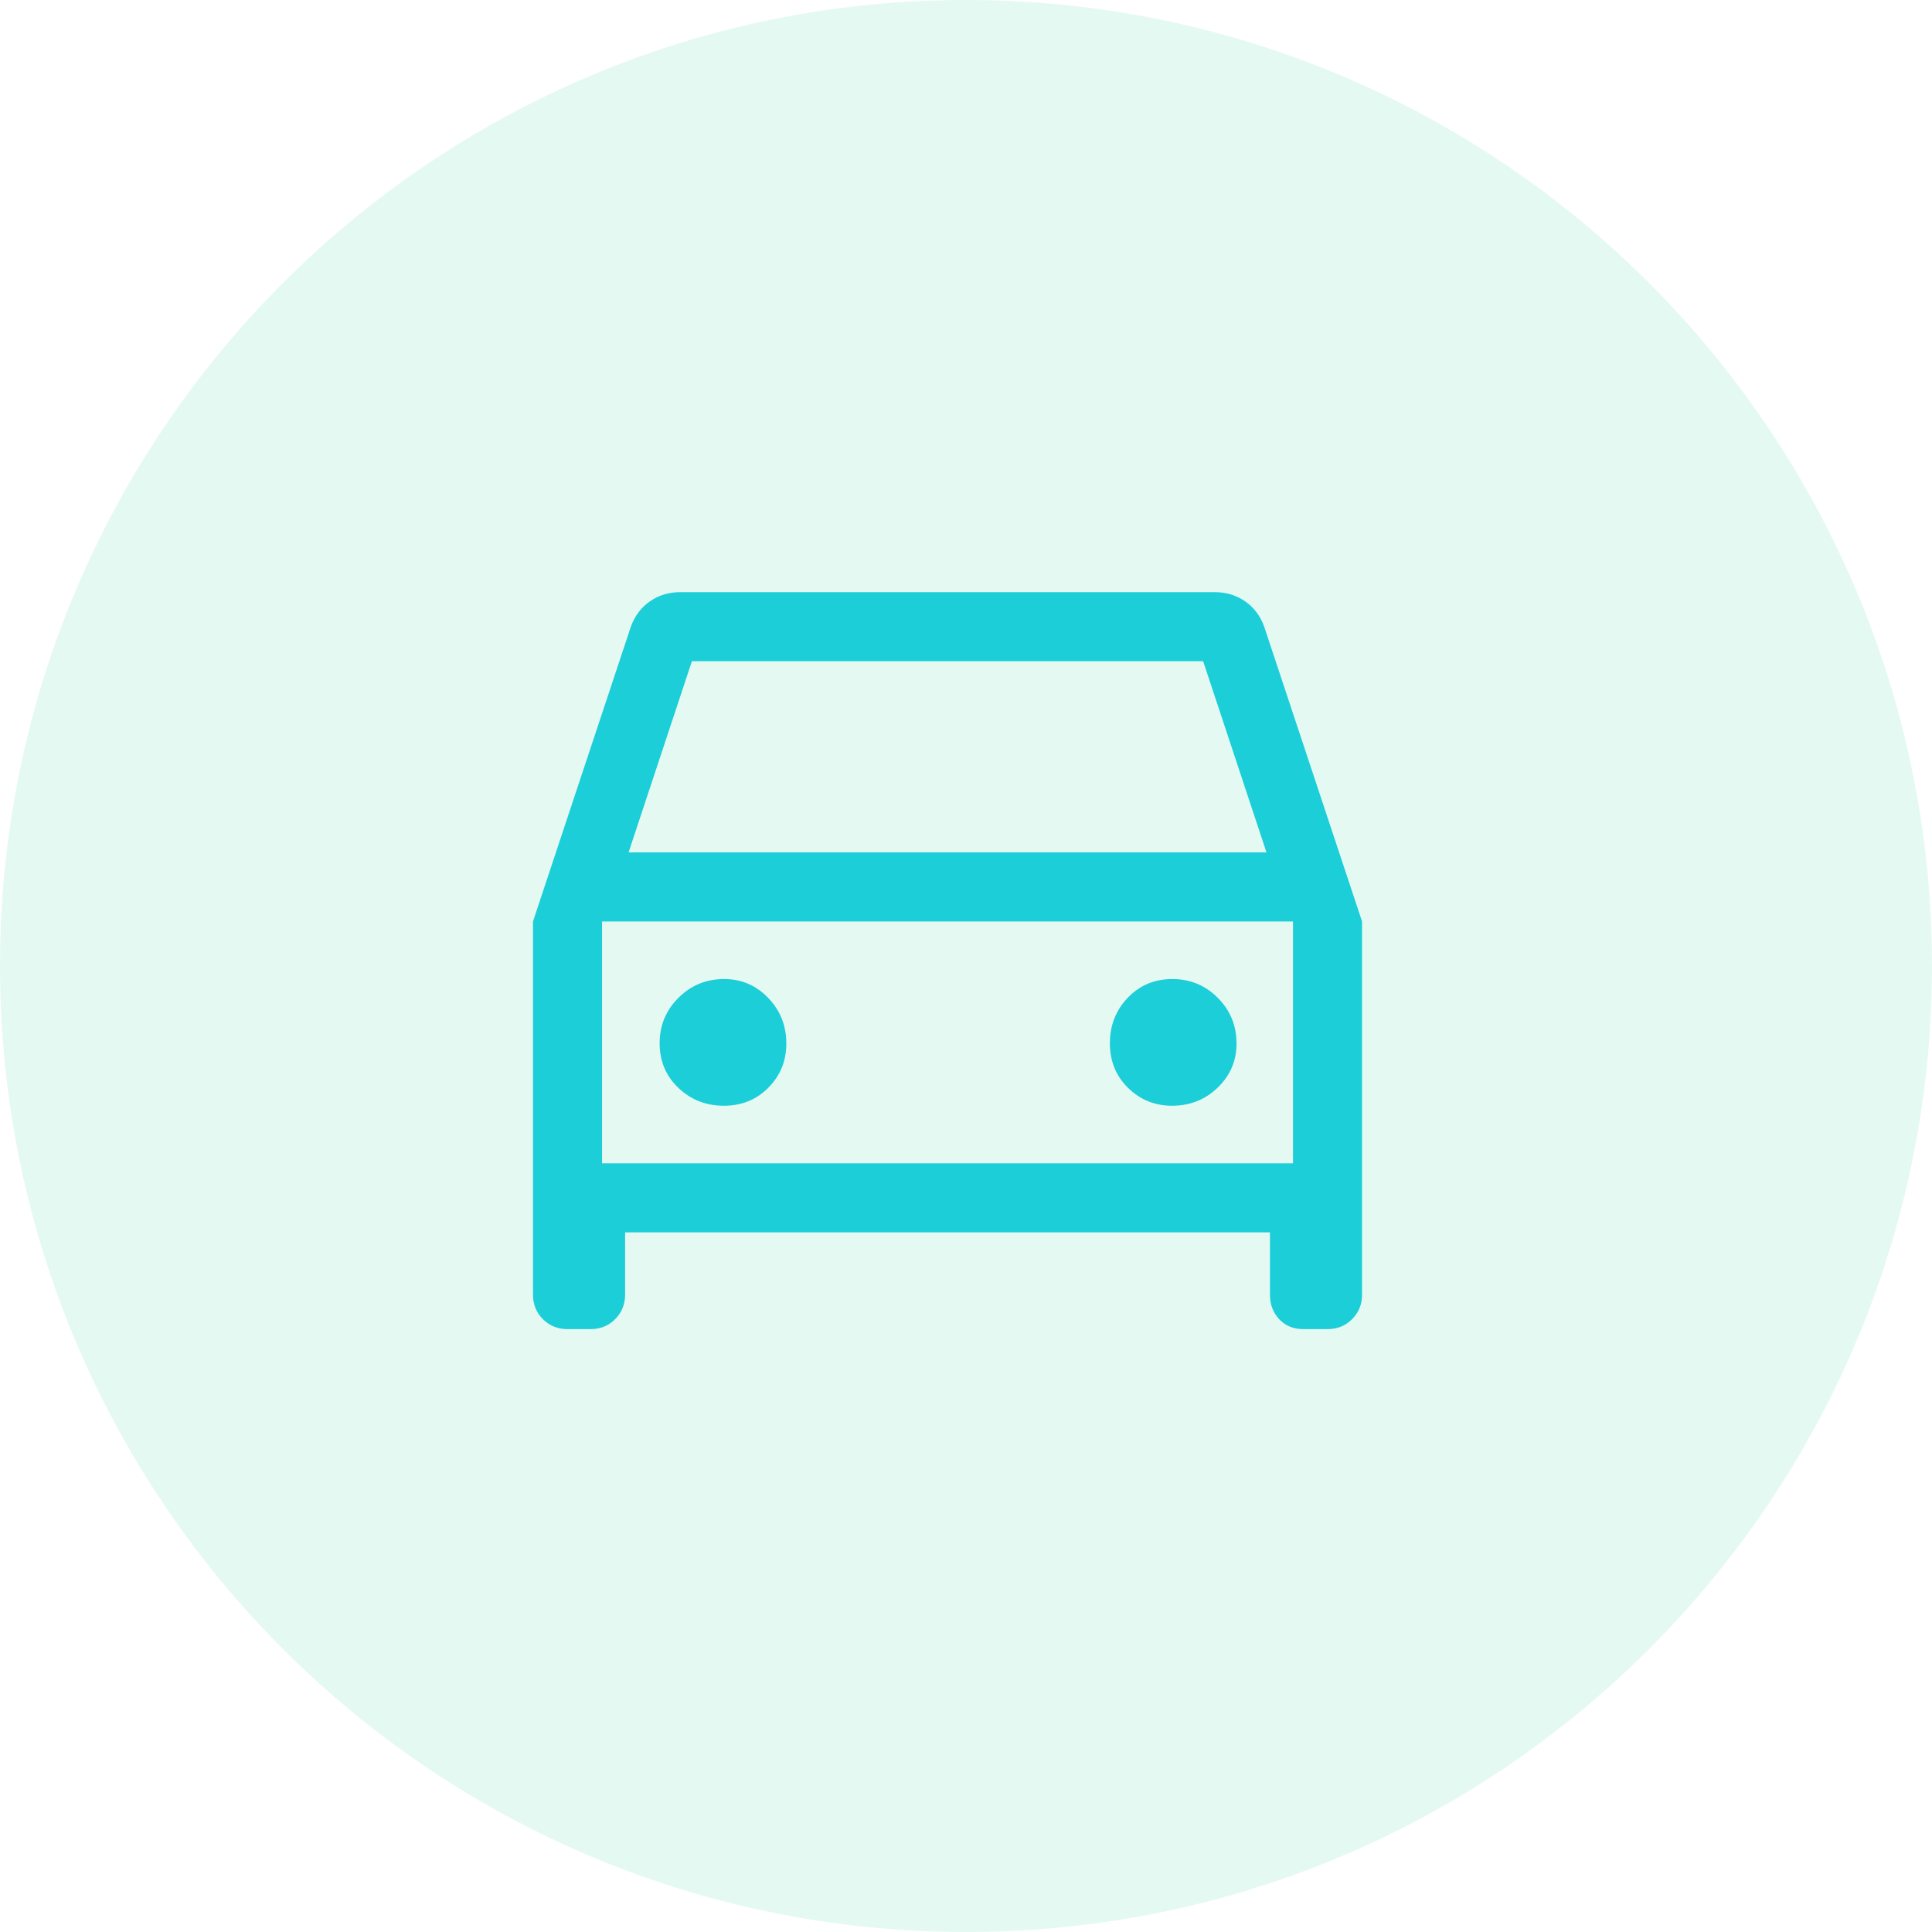
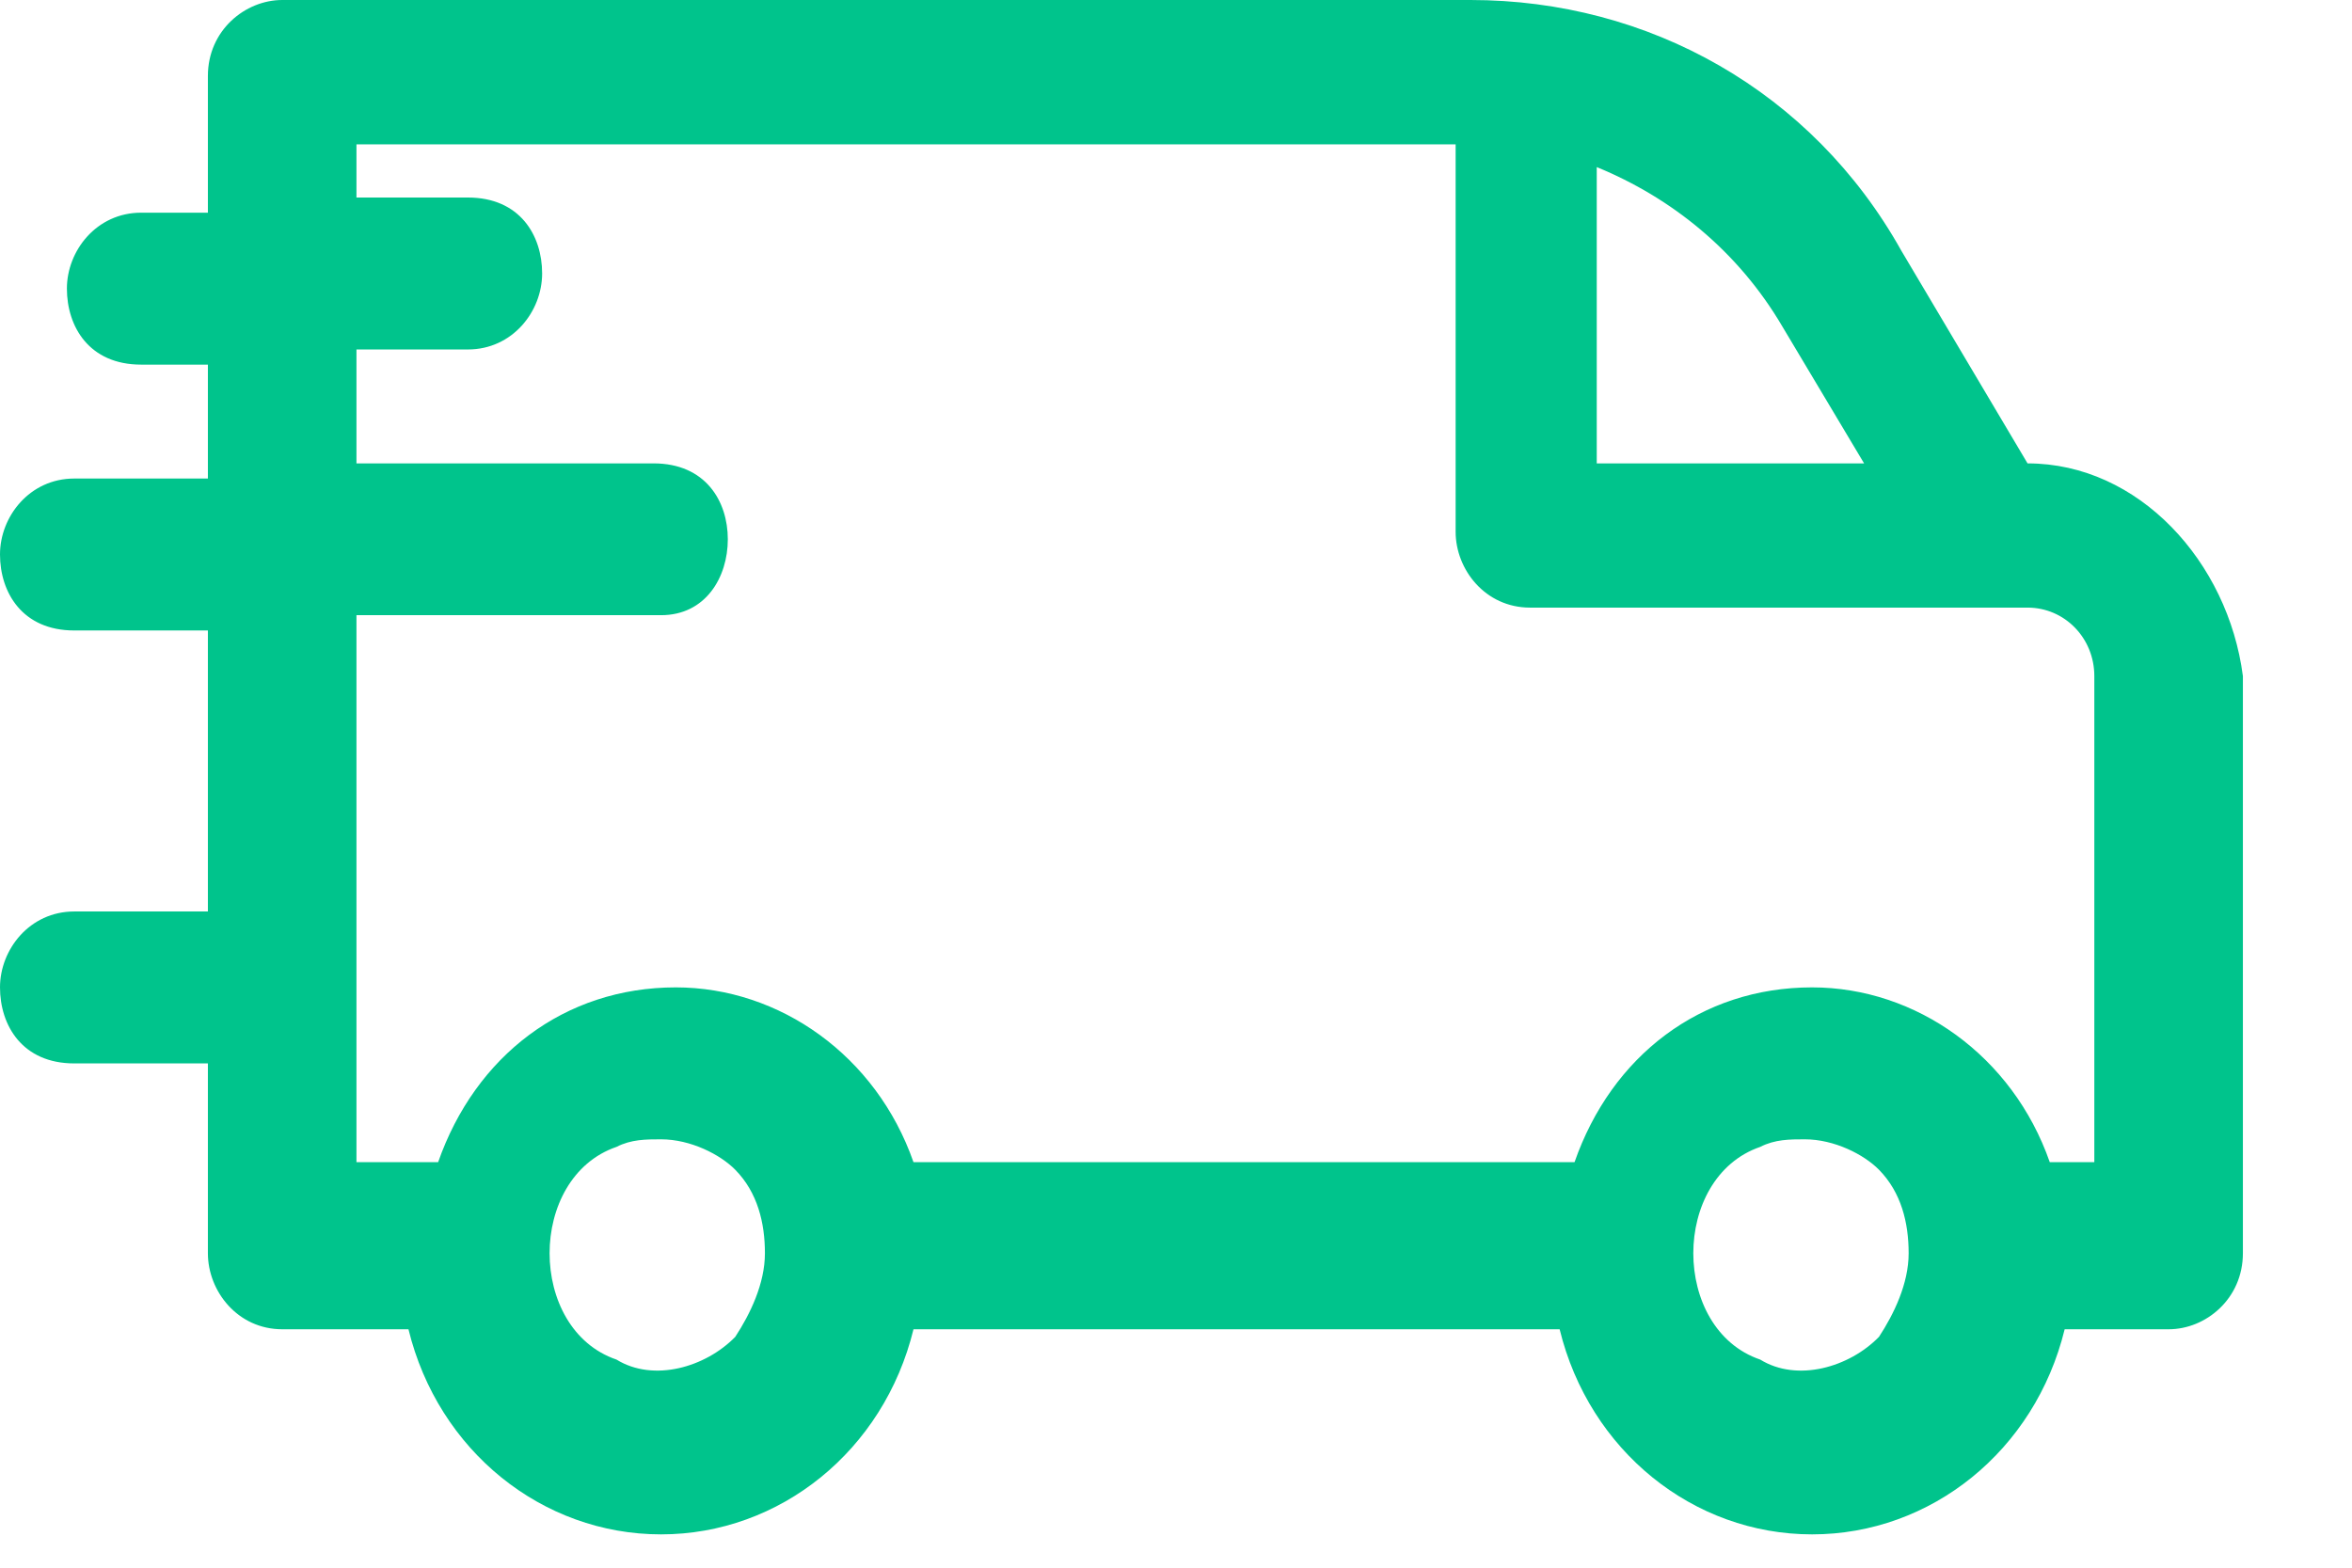
- <svg xmlns="http://www.w3.org/2000/svg" preserveAspectRatio="none" overflow="visible" style="display: block;" width="40" height="40" viewBox="0 0 40 40" fill="none">
-   <g id="Group 30286">
-     <path id="Rectangle 11902" d="M40 20C40 8.954 31.046 0 20 0C8.954 0 0 8.954 0 20C0 31.046 8.954 40 20 40C31.046 40 40 31.046 40 20Z" fill="#E5F9F3" />
-     <g id="01 align center">
-       <path id="Vector" d="M12.942 25.515V26.803C12.942 27.005 12.873 27.175 12.736 27.312C12.599 27.449 12.43 27.518 12.227 27.518H11.75C11.547 27.518 11.377 27.449 11.24 27.312C11.103 27.175 11.035 27.005 11.035 26.803V19.078L13.061 12.975C13.141 12.753 13.272 12.578 13.455 12.451C13.637 12.323 13.848 12.26 14.086 12.26H25.148C25.387 12.26 25.597 12.323 25.78 12.451C25.963 12.578 26.094 12.753 26.174 12.975L28.2 19.078V26.803C28.2 27.005 28.131 27.175 27.994 27.312C27.857 27.449 27.687 27.518 27.485 27.518H26.984C26.777 27.518 26.611 27.449 26.483 27.312C26.356 27.175 26.293 27.005 26.293 26.803V25.515H12.942ZM13.014 17.648H26.221L24.91 13.69H14.325L13.014 17.648ZM14.987 22.893C15.356 22.893 15.664 22.768 15.91 22.517C16.157 22.267 16.28 21.963 16.28 21.605C16.28 21.235 16.154 20.919 15.904 20.66C15.654 20.4 15.35 20.27 14.992 20.27C14.621 20.27 14.306 20.4 14.047 20.658C13.787 20.917 13.657 21.23 13.657 21.6C13.657 21.969 13.787 22.277 14.045 22.523C14.303 22.77 14.617 22.893 14.987 22.893ZM24.266 22.893C24.637 22.893 24.952 22.768 25.212 22.517C25.471 22.267 25.601 21.963 25.601 21.605C25.601 21.235 25.472 20.919 25.214 20.66C24.955 20.4 24.641 20.27 24.272 20.27C23.903 20.27 23.595 20.4 23.348 20.658C23.102 20.917 22.979 21.23 22.979 21.6C22.979 21.969 23.104 22.277 23.354 22.523C23.605 22.77 23.909 22.893 24.266 22.893ZM12.465 24.085H26.77V19.078H12.465V24.085Z" fill="#1BCED8" />
-     </g>
-   </g>
+ <svg xmlns="http://www.w3.org/2000/svg" width="18" height="12" viewBox="0 0 18 12" fill="none">
+   <path d="M15.517 3.547L14.551 1.919C13.868 0.698 12.618 0 11.254 0H11.197C10.629 0 5.798 0 3.467 0H2.16C1.876 0 1.591 0.233 1.591 0.581V1.628H1.08C0.739 1.628 0.512 1.919 0.512 2.209C0.512 2.5 0.682 2.791 1.08 2.791H1.591V3.663H0.568C0.227 3.663 0 3.954 0 4.244C0 4.535 0.171 4.826 0.568 4.826H1.591V6.977H0.568C0.227 6.977 0 7.268 0 7.558C0 7.849 0.171 8.14 0.568 8.14H1.591V9.593C1.591 9.884 1.819 10.175 2.16 10.175H3.126C3.353 11.105 4.149 11.745 5.059 11.745C5.968 11.745 6.764 11.105 6.991 10.175H11.936C12.163 11.105 12.959 11.745 13.868 11.745C14.778 11.745 15.574 11.105 15.801 10.175H16.597C16.881 10.175 17.165 9.942 17.165 9.593V5.175C17.052 4.302 16.369 3.547 15.517 3.547ZM13.471 8.779C13.584 8.721 13.698 8.721 13.812 8.721C14.039 8.721 14.266 8.838 14.38 8.954C14.551 9.128 14.607 9.361 14.607 9.593C14.607 9.826 14.494 10.059 14.38 10.233C14.153 10.466 13.755 10.582 13.471 10.407C13.13 10.291 12.959 9.942 12.959 9.593C12.959 9.245 13.13 8.896 13.471 8.779ZM5.57 4.128C5.57 3.837 5.4 3.547 5.002 3.547H2.728V2.675H3.581C3.922 2.675 4.149 2.384 4.149 2.093C4.149 1.802 3.979 1.512 3.581 1.512H2.728V1.105H11.14V4.07C11.14 4.361 11.368 4.651 11.709 4.651H15.517C15.801 4.651 16.028 4.884 16.028 5.175V8.896H15.687C15.403 8.082 14.664 7.558 13.868 7.558C13.016 7.558 12.334 8.082 12.05 8.896H6.991C6.707 8.082 5.968 7.558 5.172 7.558C4.32 7.558 3.638 8.082 3.353 8.896H2.728V4.709H5.059C5.4 4.709 5.57 4.419 5.57 4.128ZM12.22 3.547V1.279C12.789 1.512 13.3 1.919 13.641 2.5L14.266 3.547H12.22ZM4.718 8.779C4.831 8.721 4.945 8.721 5.059 8.721C5.286 8.721 5.513 8.838 5.627 8.954C5.798 9.128 5.854 9.361 5.854 9.593C5.854 9.826 5.741 10.059 5.627 10.233C5.4 10.466 5.002 10.582 4.718 10.407C4.377 10.291 4.206 9.942 4.206 9.593C4.206 9.245 4.377 8.896 4.718 8.779Z" fill="#00C48C" />
</svg>
